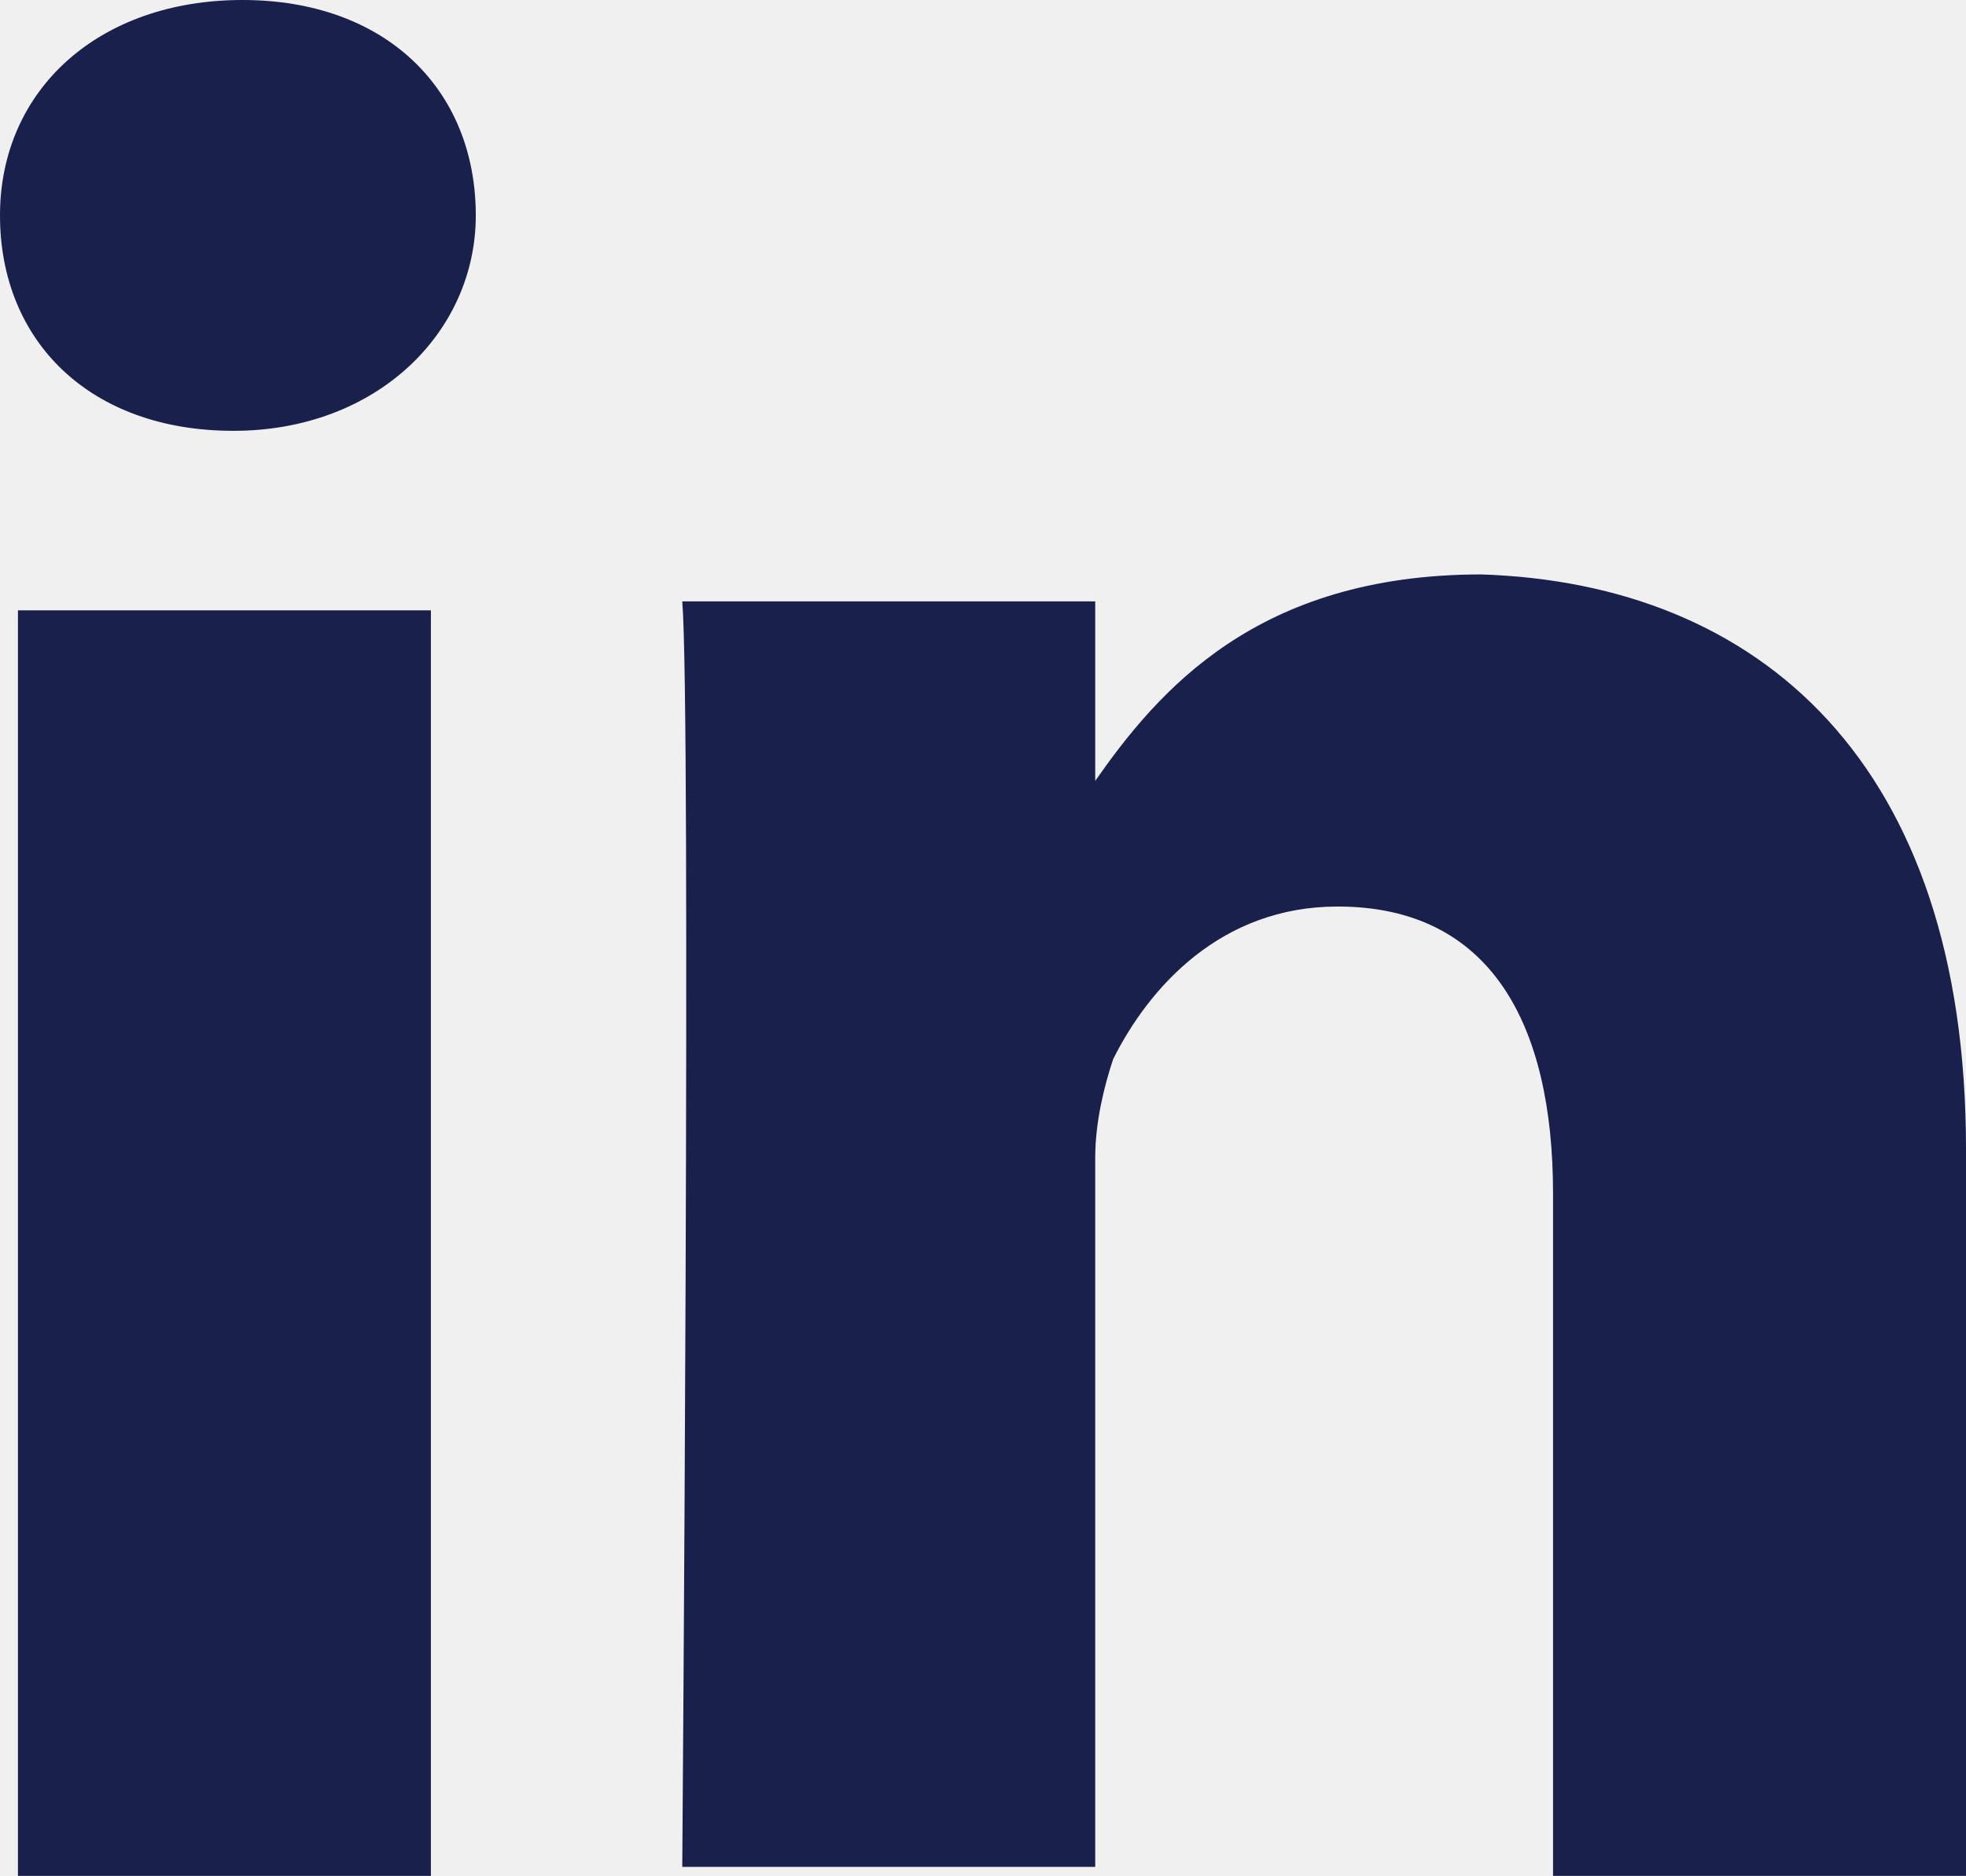
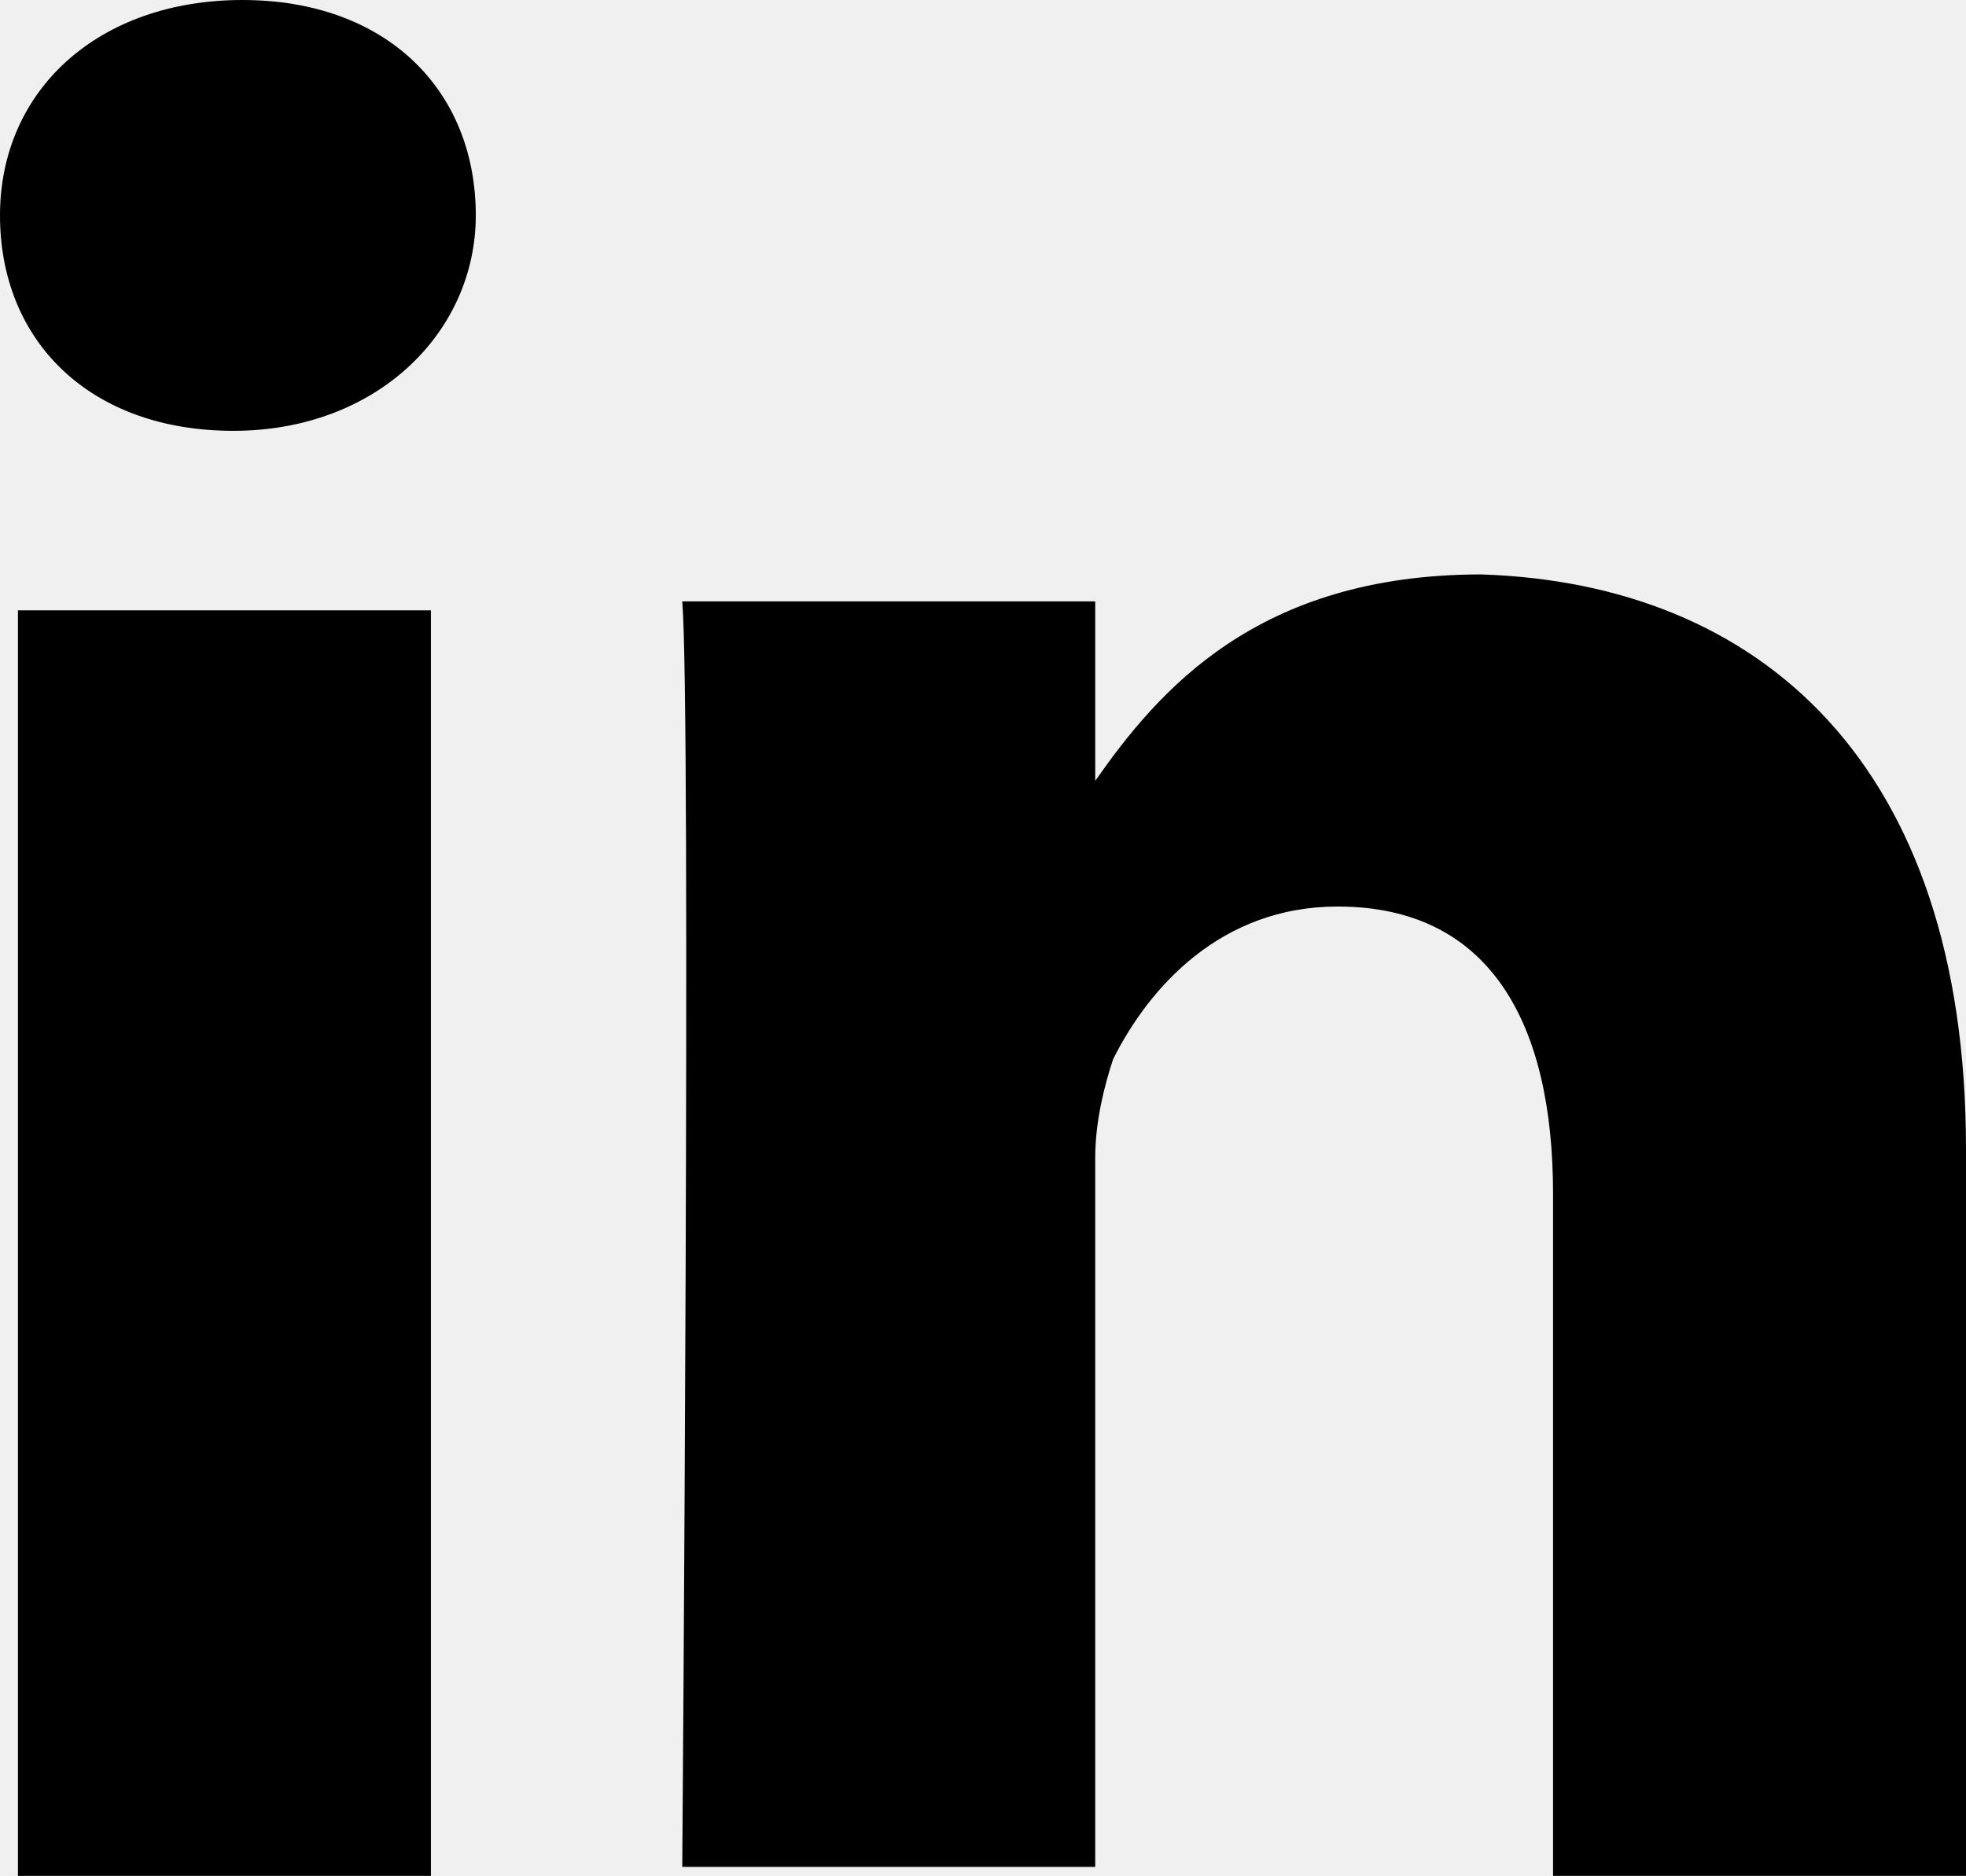
- <svg xmlns="http://www.w3.org/2000/svg" version="1.1" id="Layer_1" x="0px" y="0px" width="21.9px" height="20.9px" viewBox="0 0 21.9 20.9" style="enable-background:new 0 0 21.9 20.9;" xml:space="preserve">
+ <svg xmlns="http://www.w3.org/2000/svg" version="1.1" id="sm_1" x="0px" y="0px" width="21.9px" height="20.9px" viewBox="0 0 21.9 20.9" style="enable-background:new 0 0 21.9 20.9;" xml:space="preserve">
  <style type="text/css">
- 	.st0{fill:#19204B;}
- 	.st1{fill:#FFFFFF;}
- 	.st2{fill:#6190CB;}
+ 	
</style>
-   <path id="LinkedIn_3_" class="st0" d="M21.9,12.8v8.1h-4.6v-7.6c0-1.9-0.7-3.2-2.4-3.2c-1.3,0-2.1,0.9-2.5,1.7  c-0.1,0.3-0.2,0.7-0.2,1.1v7.9H7.6c0,0,0.1-12.9,0-14.1h4.6v2c0,0,0.1,0,0.1,0h-0.1v0c0.7-1,1.8-2.3,4.3-2.3  C19.6,6.5,21.9,8.5,21.9,12.8z M2.7,0C1.1,0,0,1,0,2.4c0,1.4,1,2.4,2.6,2.4h0c1.6,0,2.7-1.1,2.7-2.4C5.3,1,4.3,0,2.7,0z M0.2,20.9  h4.6V6.8H0.2V20.9z" />
+   <path id="sm_3_" class="sm-st0" d="M21.9,12.8v8.1h-4.6v-7.6c0-1.9-0.7-3.2-2.4-3.2c-1.3,0-2.1,0.9-2.5,1.7  c-0.1,0.3-0.2,0.7-0.2,1.1v7.9H7.6c0,0,0.1-12.9,0-14.1h4.6v2c0,0,0.1,0,0.1,0h-0.1v0c0.7-1,1.8-2.3,4.3-2.3  C19.6,6.5,21.9,8.5,21.9,12.8z M2.7,0C1.1,0,0,1,0,2.4c0,1.4,1,2.4,2.6,2.4h0c1.6,0,2.7-1.1,2.7-2.4C5.3,1,4.3,0,2.7,0z M0.2,20.9  h4.6V6.8H0.2V20.9z" />
</svg>
